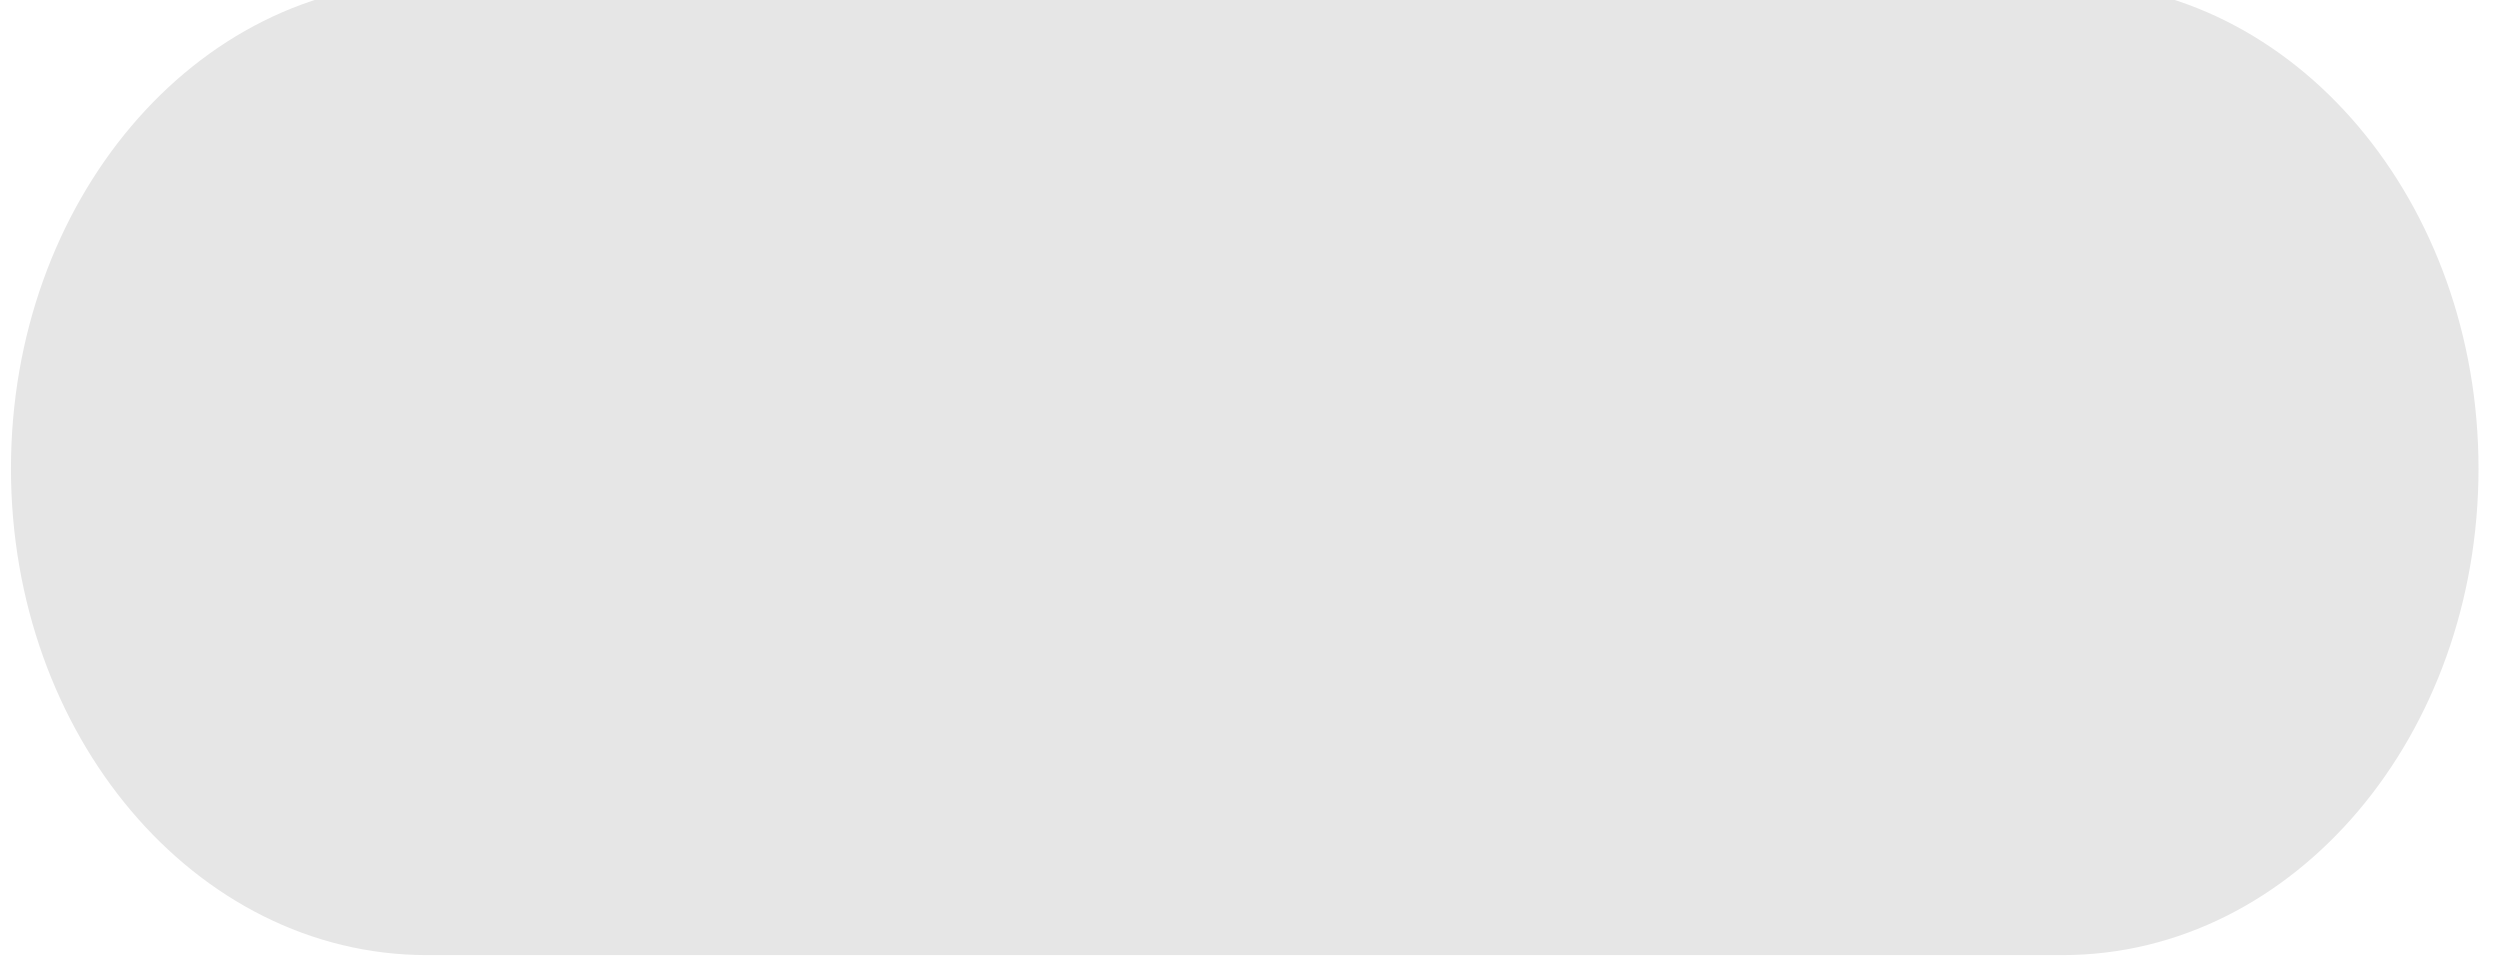
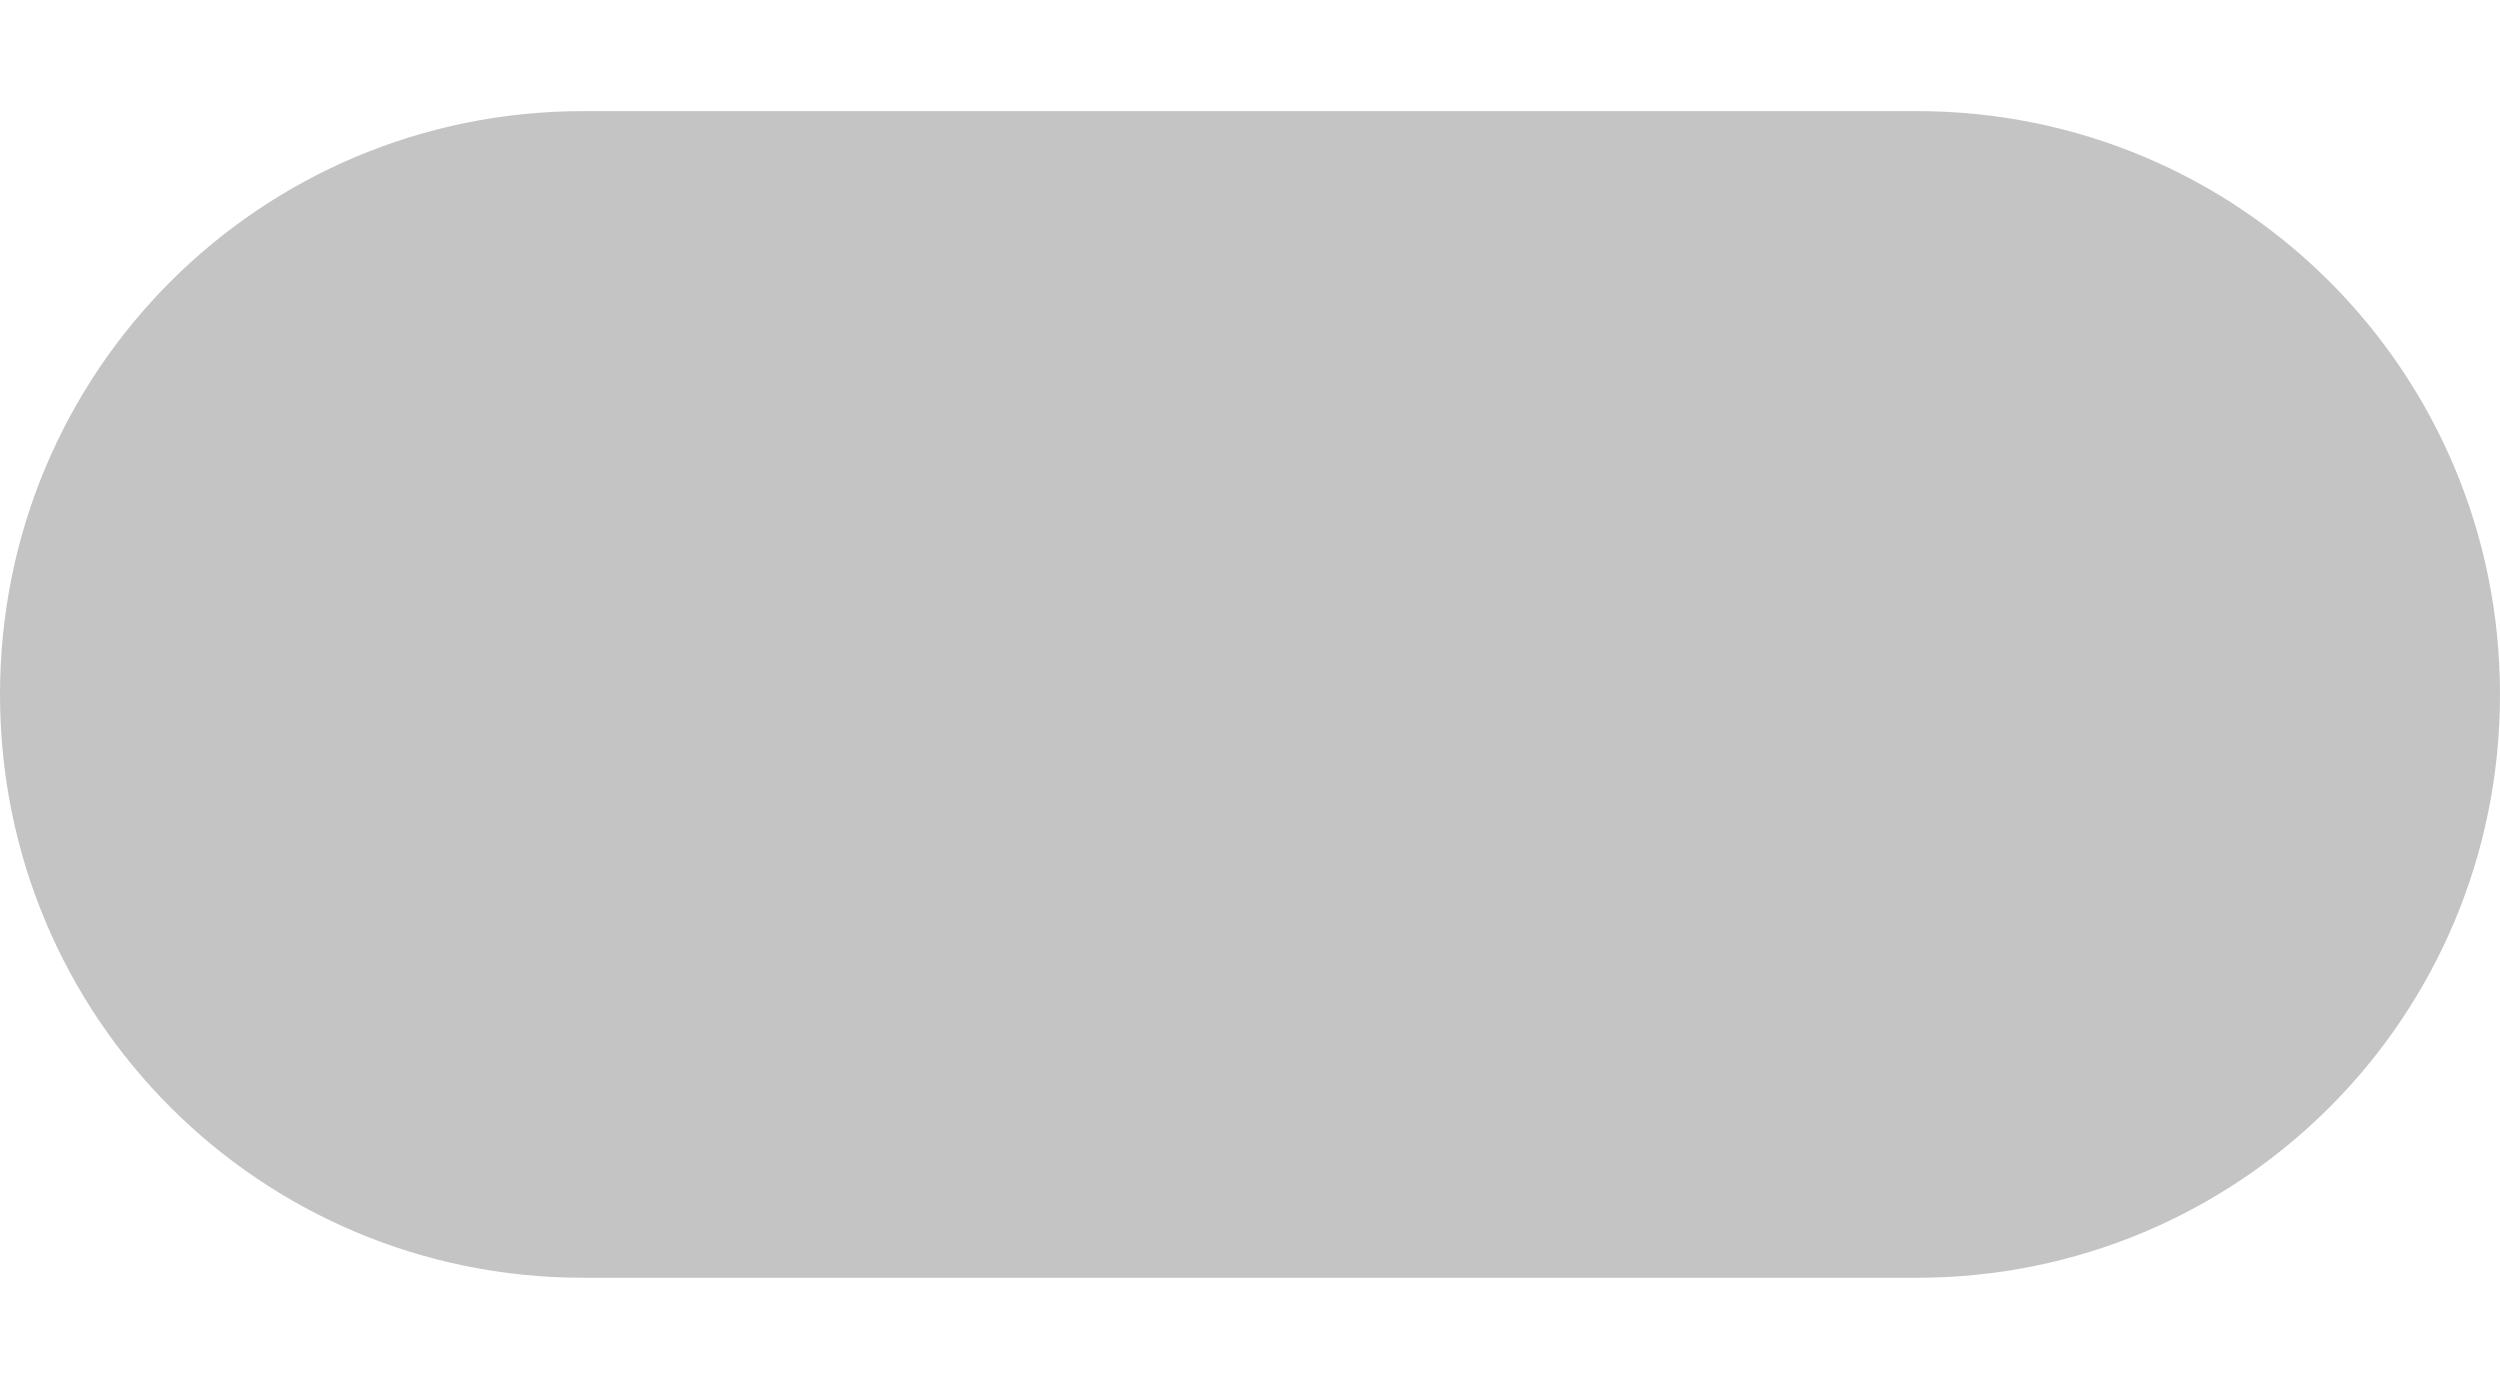
- <svg xmlns="http://www.w3.org/2000/svg" xmlns:ns1="http://www.openswatchbook.org/uri/2009/osb" xmlns:xlink="http://www.w3.org/1999/xlink" width="52" height="20" id="svg7539" version="1.1">
-   <defs id="defs7541">
-     <linearGradient id="linearGradient4203" ns1:paint="gradient">
-       <stop style="stop-color:#e6e6e6;stop-opacity:1;" offset="0" id="stop4205" />
-       <stop style="stop-color:#e6e6e6;stop-opacity:0;" offset="1" id="stop4207" />
-     </linearGradient>
-     <marker orient="auto" refY="0" refX="0" id="Arrow1Lend" style="overflow:visible">
-       <path id="path3813" d="M 0,0 5,-5 -12.5,0 5,5 0,0 Z" style="fill-rule:evenodd;stroke:#000000;stroke-width:1pt" transform="matrix(-0.8,0,0,-0.8,-10,0)" />
-     </marker>
-     <marker orient="auto" refY="0" refX="0" id="Arrow1Lstart" style="overflow:visible">
-       <path id="path3810" d="M 0,0 5,-5 -12.5,0 5,5 0,0 Z" style="fill-rule:evenodd;stroke:#000000;stroke-width:1pt" transform="matrix(0.8,0,0,0.8,10,0)" />
-     </marker>
-     <linearGradient id="linearGradient3837">
-       <stop style="stop-color:#000000;stop-opacity:0.447;" offset="0" id="stop3839" />
-       <stop id="stop3841" offset="0.476" style="stop-color:#000000;stop-opacity:0.275;" />
-       <stop style="stop-color:#000000;stop-opacity:0.255;" offset="0.974" id="stop3843" />
-       <stop style="stop-color:#000000;stop-opacity:0.188;" offset="1" id="stop3845" />
-     </linearGradient>
-     <linearGradient id="linearGradient3819">
-       <stop style="stop-color:#000000;stop-opacity:0.447;" offset="0" id="stop3821" />
-       <stop id="stop3823" offset="0.048" style="stop-color:#000000;stop-opacity:1" />
-       <stop style="stop-color:#000000;stop-opacity:0.255;" offset="0.974" id="stop3825" />
-       <stop style="stop-color:#000000;stop-opacity:0.188;" offset="1" id="stop3827" />
-     </linearGradient>
-     <linearGradient xlink:href="#linearGradient4929-9-0-03-2-2-2-3-9-7-3-7-7-2-6-3-4-7-3-3" id="linearGradient7362" gradientUnits="userSpaceOnUse" gradientTransform="matrix(0.7662338,0,0,1.095238,-297.6493,-420.3883)" x1="617.509" y1="446.545" x2="617.509" y2="457.801" />
-     <linearGradient id="linearGradient4929-9-0-03-2-2-2-3-9-7-3-7-7-2-6-3-4-7-3-3">
-       <stop id="stop4931-7-3-3-9-6-4-6-1-9-5-2-4-0-3-4-8-9-6-8" style="stop-color:#ffffff;stop-opacity:1" offset="0" />
-       <stop id="stop4933-0-1-2-7-9-6-0-7-8-0-4-1-4-6-6-1-0-2-4" style="stop-color:#ffffff;stop-opacity:0" offset="1" />
-     </linearGradient>
-     <linearGradient xlink:href="#linearGradient4695-1-4-3-5-0-6" id="linearGradient7365" gradientUnits="userSpaceOnUse" gradientTransform="matrix(0.2422908,0,0,0.9047619,83.97378,-280.6678)" x1="292.857" y1="211.076" x2="292.857" y2="233.827" />
-     <linearGradient id="linearGradient4695-1-4-3-5-0-6">
-       <stop id="stop4697-9-9-7-0-1-5" style="stop-color:#000000;stop-opacity:0.33;" offset="0" />
-       <stop id="stop4699-5-8-9-0-4-0" style="stop-color:#000000;stop-opacity:0" offset="1" />
-     </linearGradient>
-     <linearGradient id="linearGradient4751-5-4-1-2-9-1-2-3-365-589-154-4-7-64-3-8-6-5-3">
-       <stop id="stop9737-3-0-8-1-8-3-3-0" style="stop-color:#ffffff;stop-opacity:1" offset="0" />
-       <stop id="stop9739-4-8-0-7-48-9-7-7" style="stop-color:#ebebeb;stop-opacity:1" offset="1" />
-     </linearGradient>
-     <linearGradient y2="266.218" x2="257.578" y1="289.329" x1="257.578" gradientTransform="matrix(2.065481,0,0,1.038461,-6.556808,-369.6725)" gradientUnits="userSpaceOnUse" id="linearGradient7810" xlink:href="#linearGradient4751-5-4-1-2-9-1-2-3-365-589-154-4-7-64-3-8-6-5-3" />
-     <linearGradient gradientTransform="matrix(0.4117647,0,0,0.4117647,-2.17647,-3)" gradientUnits="userSpaceOnUse" xlink:href="#linearGradient4215-8-4-7-28" id="linearGradient6387" y2="8.093" x2="38.977" y1="59.968" x1="38.977" />
-     <linearGradient gradientTransform="matrix(0.5135135,0,0,0.5135135,-25.83613,-2.02128)" gradientUnits="userSpaceOnUse" xlink:href="#linearGradient4011-9-9-70-6-4" id="linearGradient6377" y2="44.341" x2="71.204" y1="6.238" x1="71.204" />
-     <linearGradient id="linearGradient4215-8-4-7-28">
-       <stop offset="0" style="stop-color:#bdbdbd;stop-opacity:1;" id="stop4217-1-2-7-5" />
-       <stop offset="1" style="stop-color:#bdbdbd;stop-opacity:1;" id="stop4219-3-4-5-0" />
-     </linearGradient>
-     <linearGradient id="linearGradient4011-9-9-70-6-4">
-       <stop offset="0" style="stop-color:#ffffff;stop-opacity:1" id="stop4013-5-4-3-4-3" />
-       <stop offset="0.508" style="stop-color:#ffffff;stop-opacity:0.235" id="stop4015-1-5-70-6-7" />
-       <stop offset="0.835" style="stop-color:#ffffff;stop-opacity:0.157" id="stop4017-7-0-13-7-0" />
-       <stop offset="1" style="stop-color:#ffffff;stop-opacity:0.392" id="stop4019-1-12-7-5-0" />
-     </linearGradient>
-     <linearGradient xlink:href="#linearGradient27416-1" id="linearGradient3012" gradientUnits="userSpaceOnUse" gradientTransform="matrix(2.785809,0,0,0.9719081,-1785.294,-614.8992)" x1="731.057" y1="654.815" x2="731.057" y2="619.307" />
-     <linearGradient id="linearGradient27416-1">
-       <stop id="stop27420-2" style="stop-color:#55c1ec;stop-opacity:1" offset="0" />
-       <stop id="stop27422-3" style="stop-color:#3689e6;stop-opacity:1" offset="1" />
-     </linearGradient>
-     <linearGradient y2="619.307" x2="731.057" y1="654.815" x1="731.057" gradientTransform="matrix(2.785809,0,0,0.9719081,-1900.78,-706.9847)" gradientUnits="userSpaceOnUse" id="linearGradient6179" xlink:href="#linearGradient27416-1" />
-     <linearGradient id="linearGradient27416-1-7">
-       <stop id="stop27420-2-2" style="stop-color:#55c1ec;stop-opacity:1" offset="0" />
-       <stop id="stop27422-3-0" style="stop-color:#3689e6;stop-opacity:1" offset="1" />
-     </linearGradient>
-     <linearGradient y2="619.307" x2="731.057" y1="654.815" x1="731.057" gradientTransform="matrix(2.785809,0,0,0.9719081,-1783.794,-616.399)" gradientUnits="userSpaceOnUse" id="linearGradient3063" xlink:href="#linearGradient27416-1-7" />
-     <linearGradient xlink:href="#linearGradient3768" id="linearGradient3818" gradientUnits="userSpaceOnUse" x1="8" y1="1" x2="8" y2="14" gradientTransform="matrix(0.8666702,0,0,0.9285741,1.066641,1037.397)" />
-     <linearGradient id="linearGradient3768">
-       <stop id="stop3770" offset="0" style="stop-color:#000000;stop-opacity:0.447;" />
-       <stop style="stop-color:#000000;stop-opacity:0.275;" offset="0.078" id="stop3778" />
-       <stop id="stop3774" offset="0.974" style="stop-color:#000000;stop-opacity:0.255;" />
-       <stop id="stop3776" offset="1" style="stop-color:#000000;stop-opacity:0.188;" />
-     </linearGradient>
-     <linearGradient y2="14" x2="8" y1="1" x1="8" gradientTransform="matrix(0.8666702,0,0,0.9285741,95.06665,-87.96501)" gradientUnits="userSpaceOnUse" id="linearGradient3021" xlink:href="#linearGradient3768" />
-     <linearGradient xlink:href="#linearGradient4215-8-4-7-28" id="linearGradient3816" x1="142" y1="-90" x2="142" y2="-69" gradientUnits="userSpaceOnUse" gradientTransform="matrix(1.003107,0,0,0.6750992,-0.4535751,-26.49162)" />
-     <linearGradient xlink:href="#linearGradient4695-1-4-3-5-0-6" id="linearGradient3897" gradientUnits="userSpaceOnUse" gradientTransform="matrix(0.2422908,0,0,0.9047619,82.47354,-289.1678)" x1="292.857" y1="211.076" x2="292.857" y2="233.827" />
-   </defs>
-   <g id="layer1" transform="translate(-116,88)">
-     <rect ry="10.186" rx="8.05" y="-87.772" x="116.828" height="19.038" width="50.125" id="rect3137" style="opacity:1;fill:#e6e6e6;fill-opacity:1;stroke:#e6e6e6;stroke-width:1.2;stroke-miterlimit:4;stroke-dasharray:none;stroke-opacity:1" />
-   </g>
+ <svg xmlns="http://www.w3.org/2000/svg" style="isolation:isolate" viewBox="0 0 45 25" width="45" height="25" version="1.1" id="svg11496">
+   <defs id="defs11500" />
+   <path id="rect27178" style="isolation:isolate;fill:#c4c4c4;fill-opacity:1;stroke-width:0" d="m 10.5,2 h 24 c 5.817,0 10.5,4.683 10.5,10.5 C 45,18.317 40.317,23 34.5,23 h -24 C 4.683,23 2e-7,18.317 2e-7,12.5 2e-7,6.683 4.683,2 10.5,2 Z" />
</svg>
